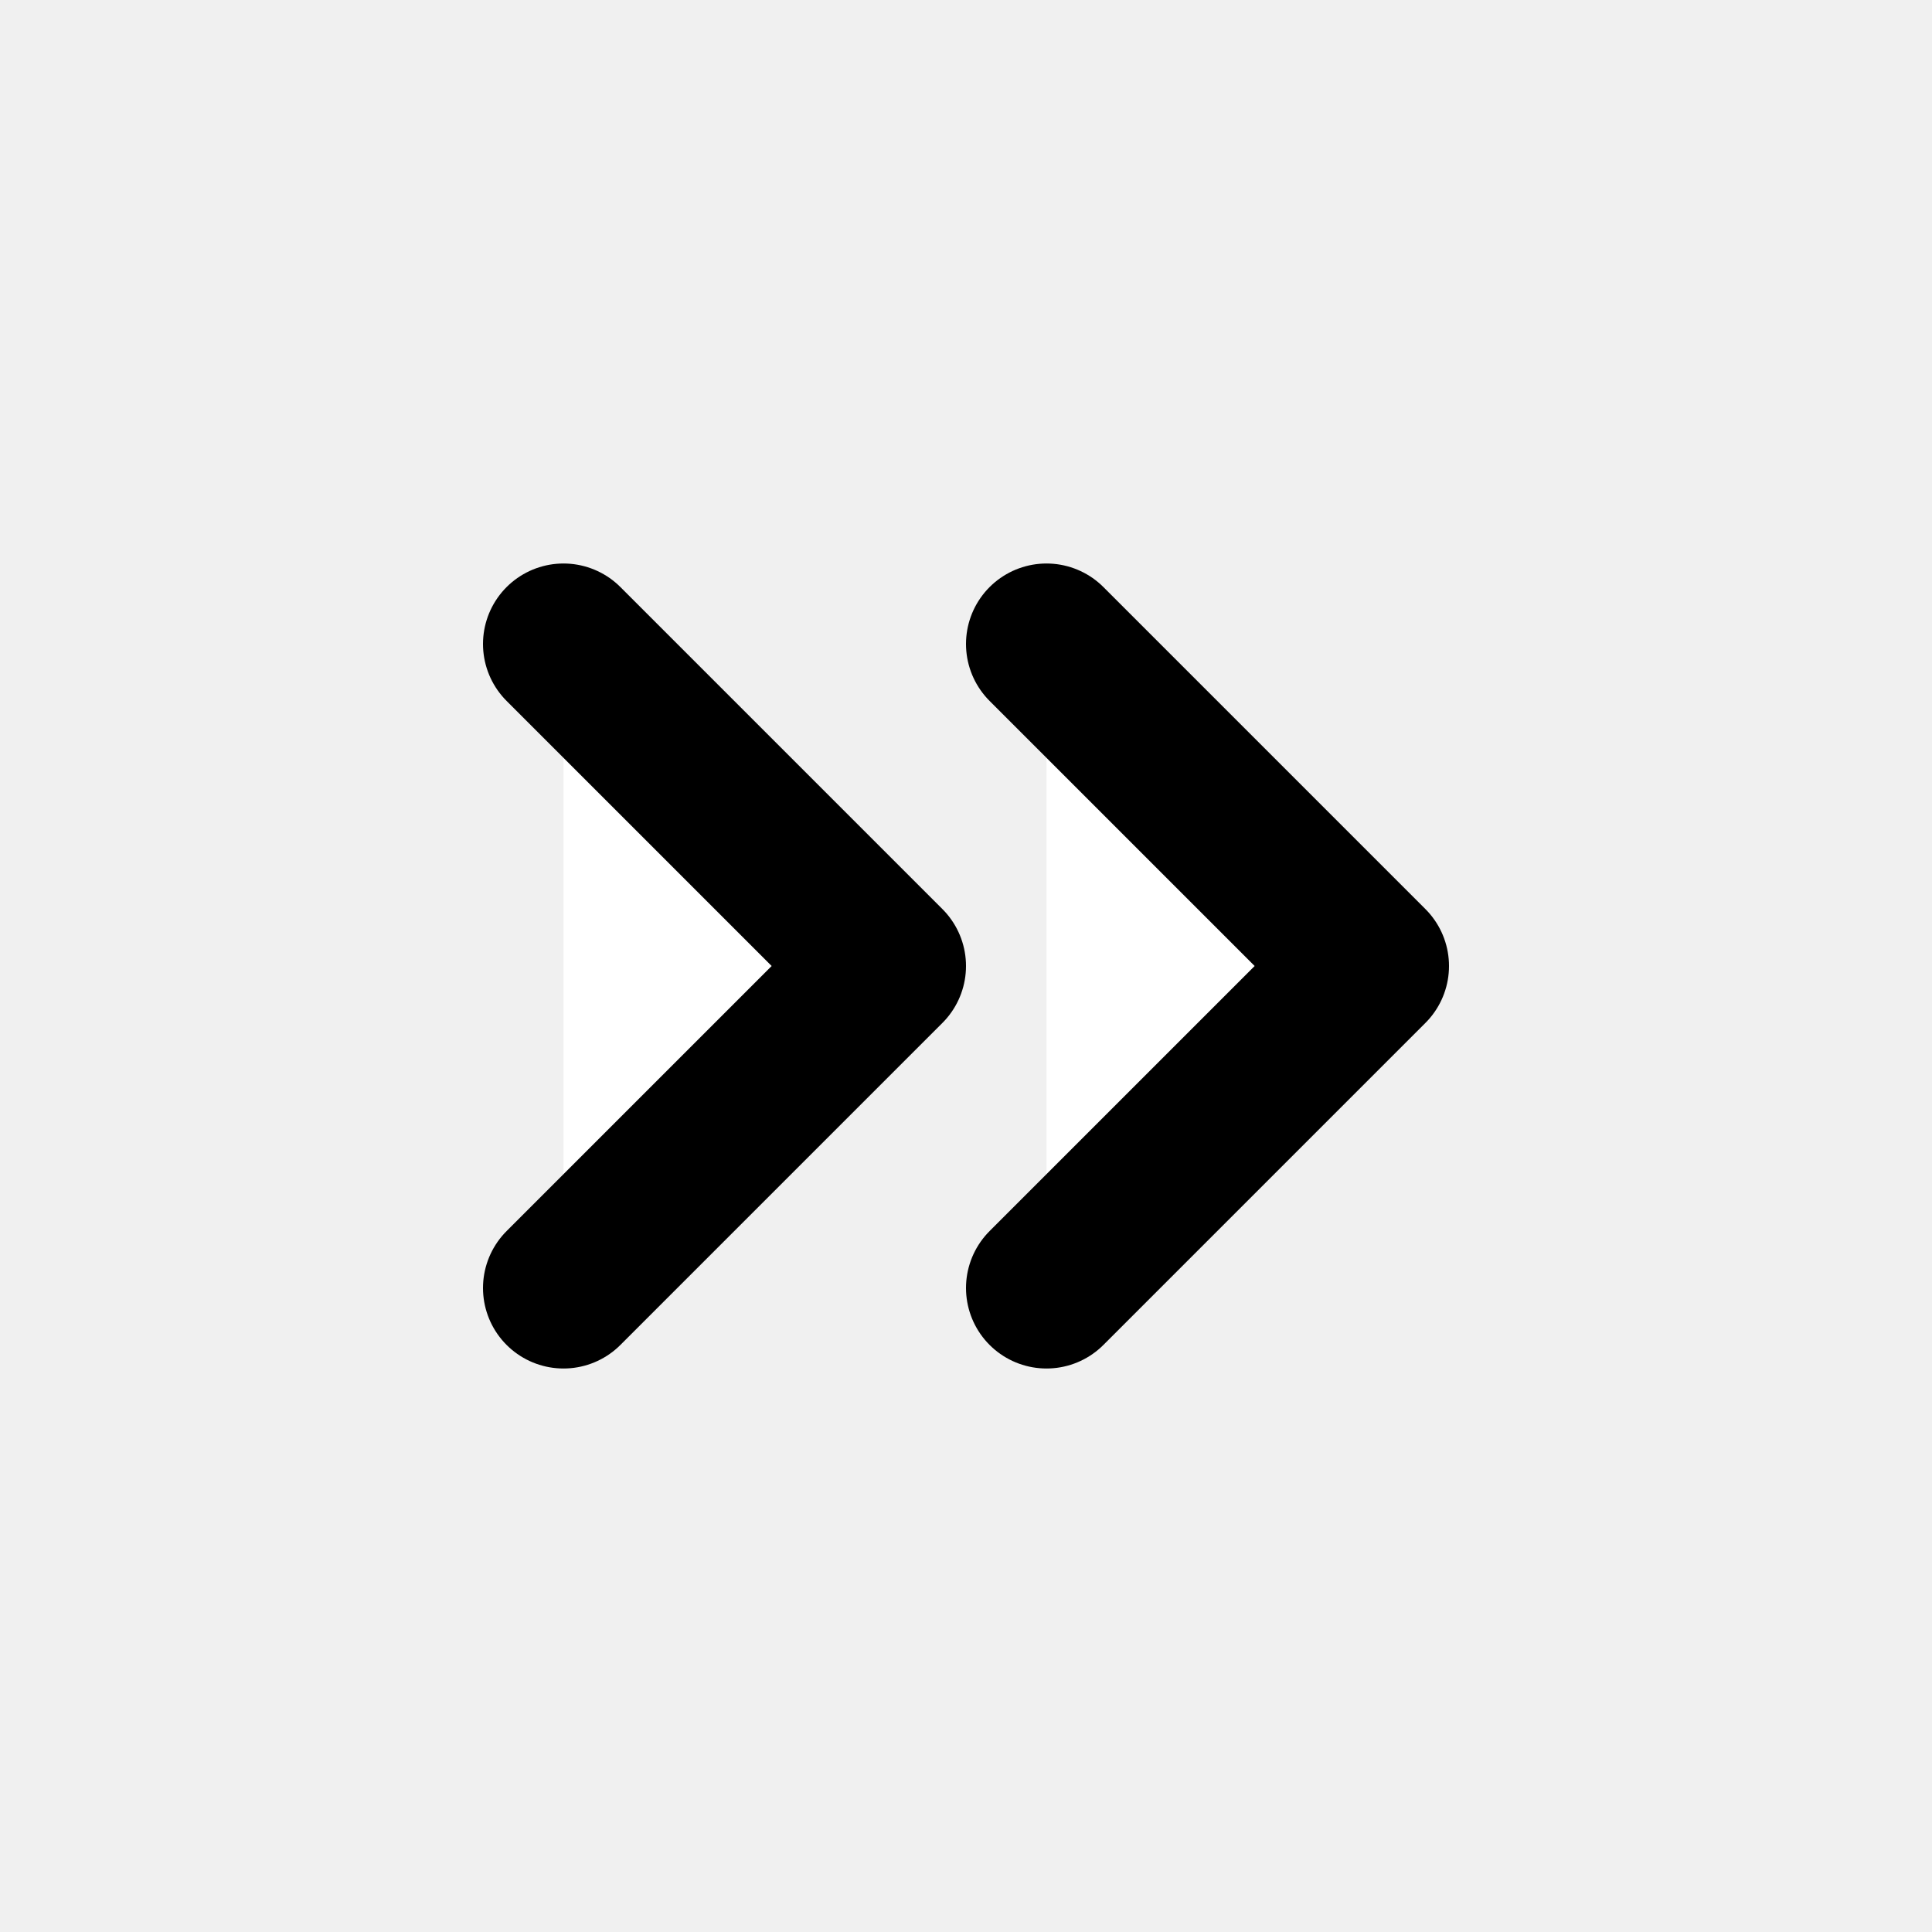
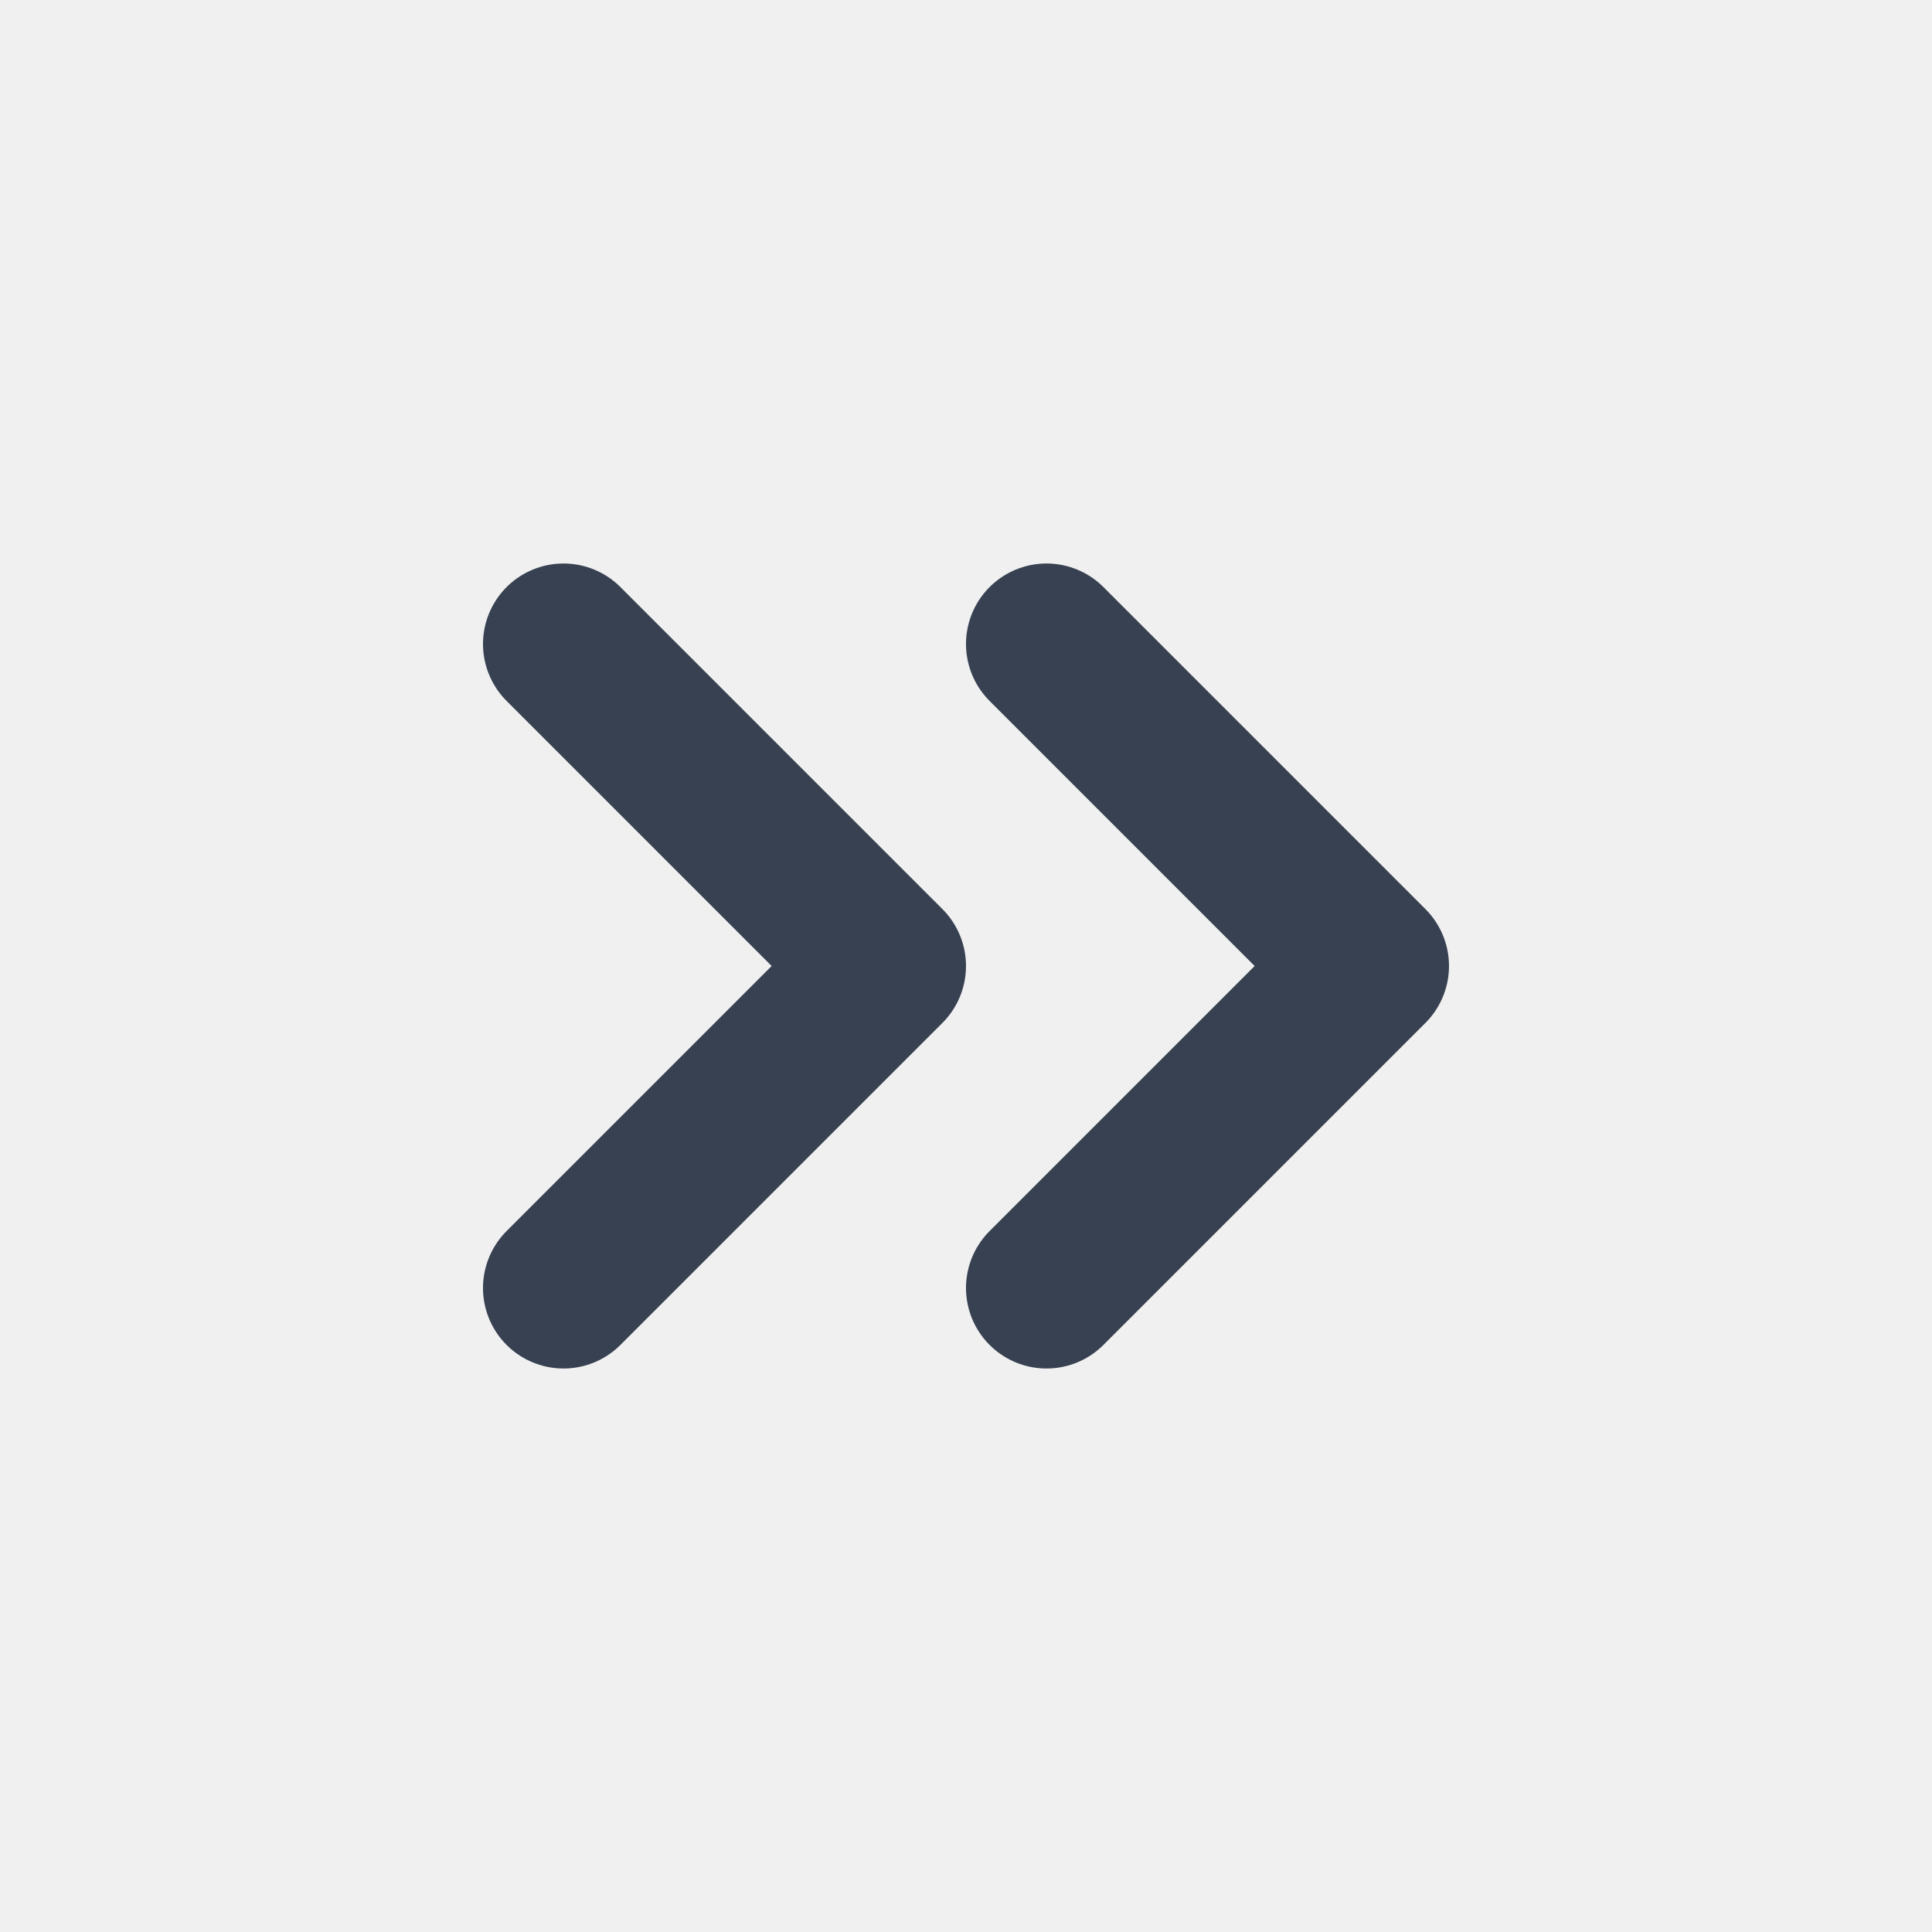
- <svg xmlns="http://www.w3.org/2000/svg" class="w-6 h-6 text-gray-800 dark:text-white" aria-hidden="true" width="24" height="24" fill="white" viewBox="0 0 24 24">
-   <path stroke="currentColor" stroke-linecap="round" stroke-linejoin="round" stroke-width="2" d="m7 16 4-4-4-4m6 8 4-4-4-4" />
+ <svg xmlns="http://www.w3.org/2000/svg" width="24" height="24" fill="none" viewBox="0 0 24 24">
+   <path stroke="#374151" stroke-linecap="round" stroke-linejoin="round" stroke-width="2" d="m7 16 4-4-4-4m6 8 4-4-4-4" />
</svg>
